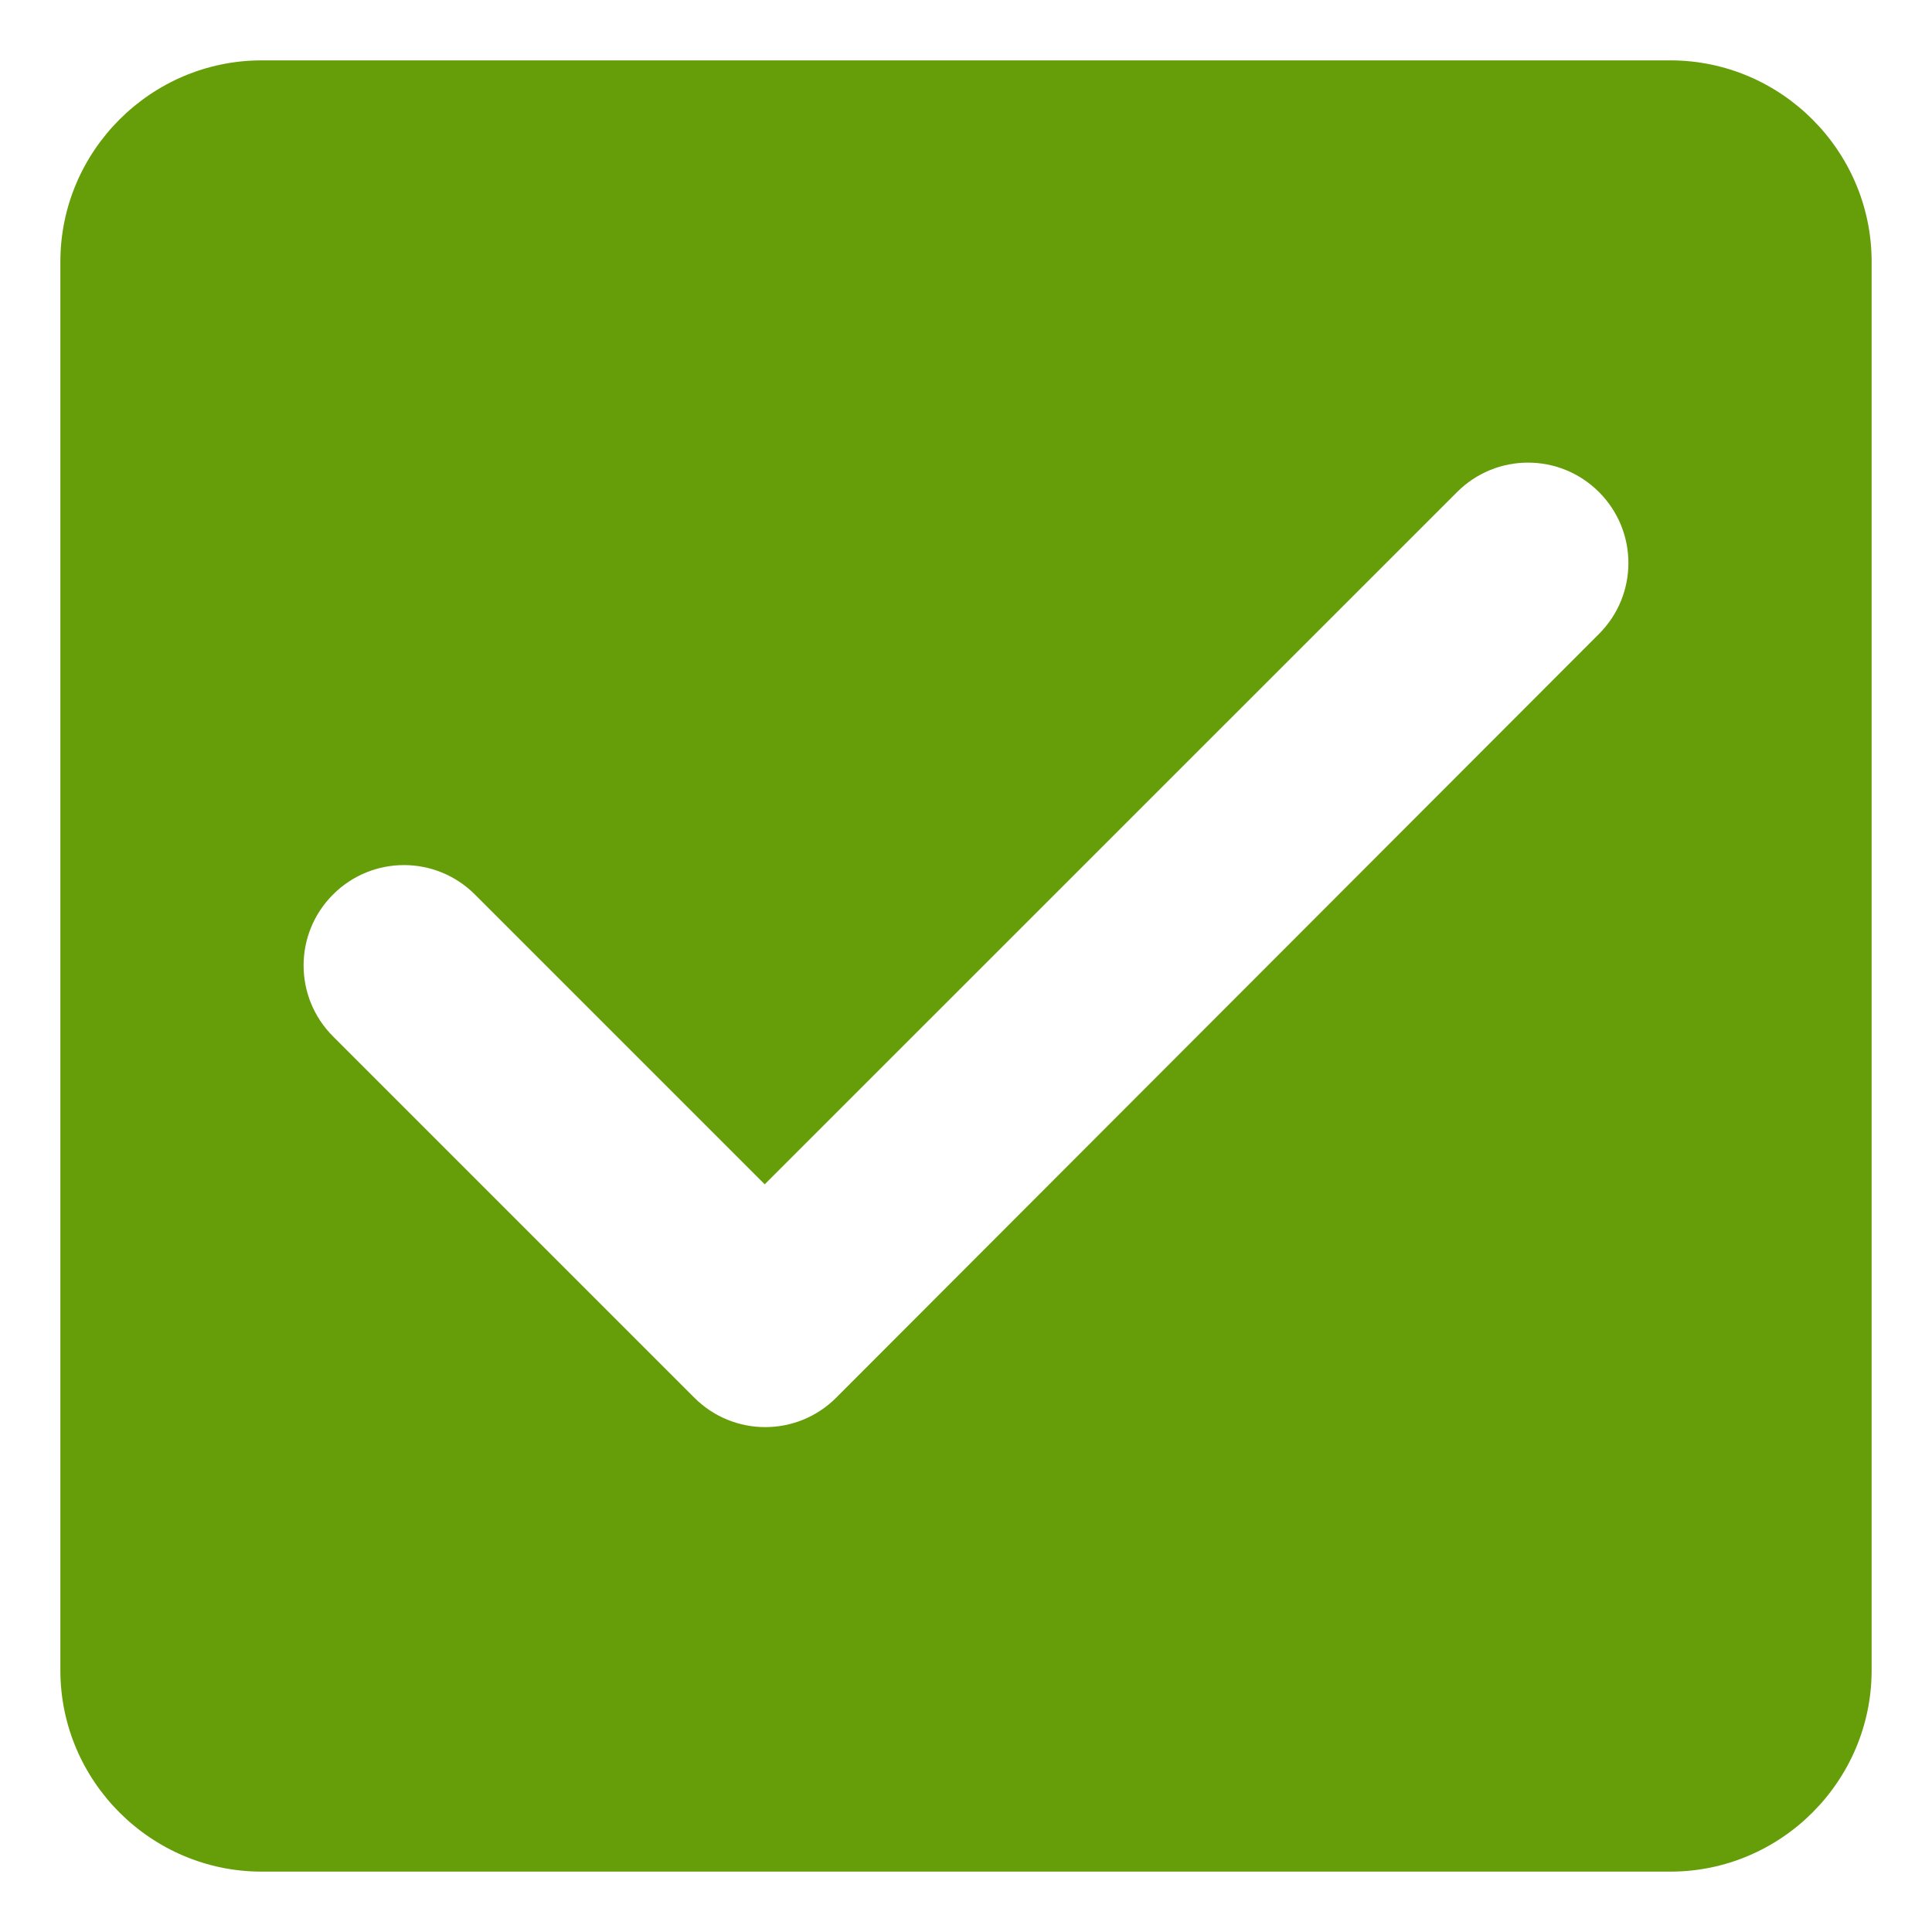
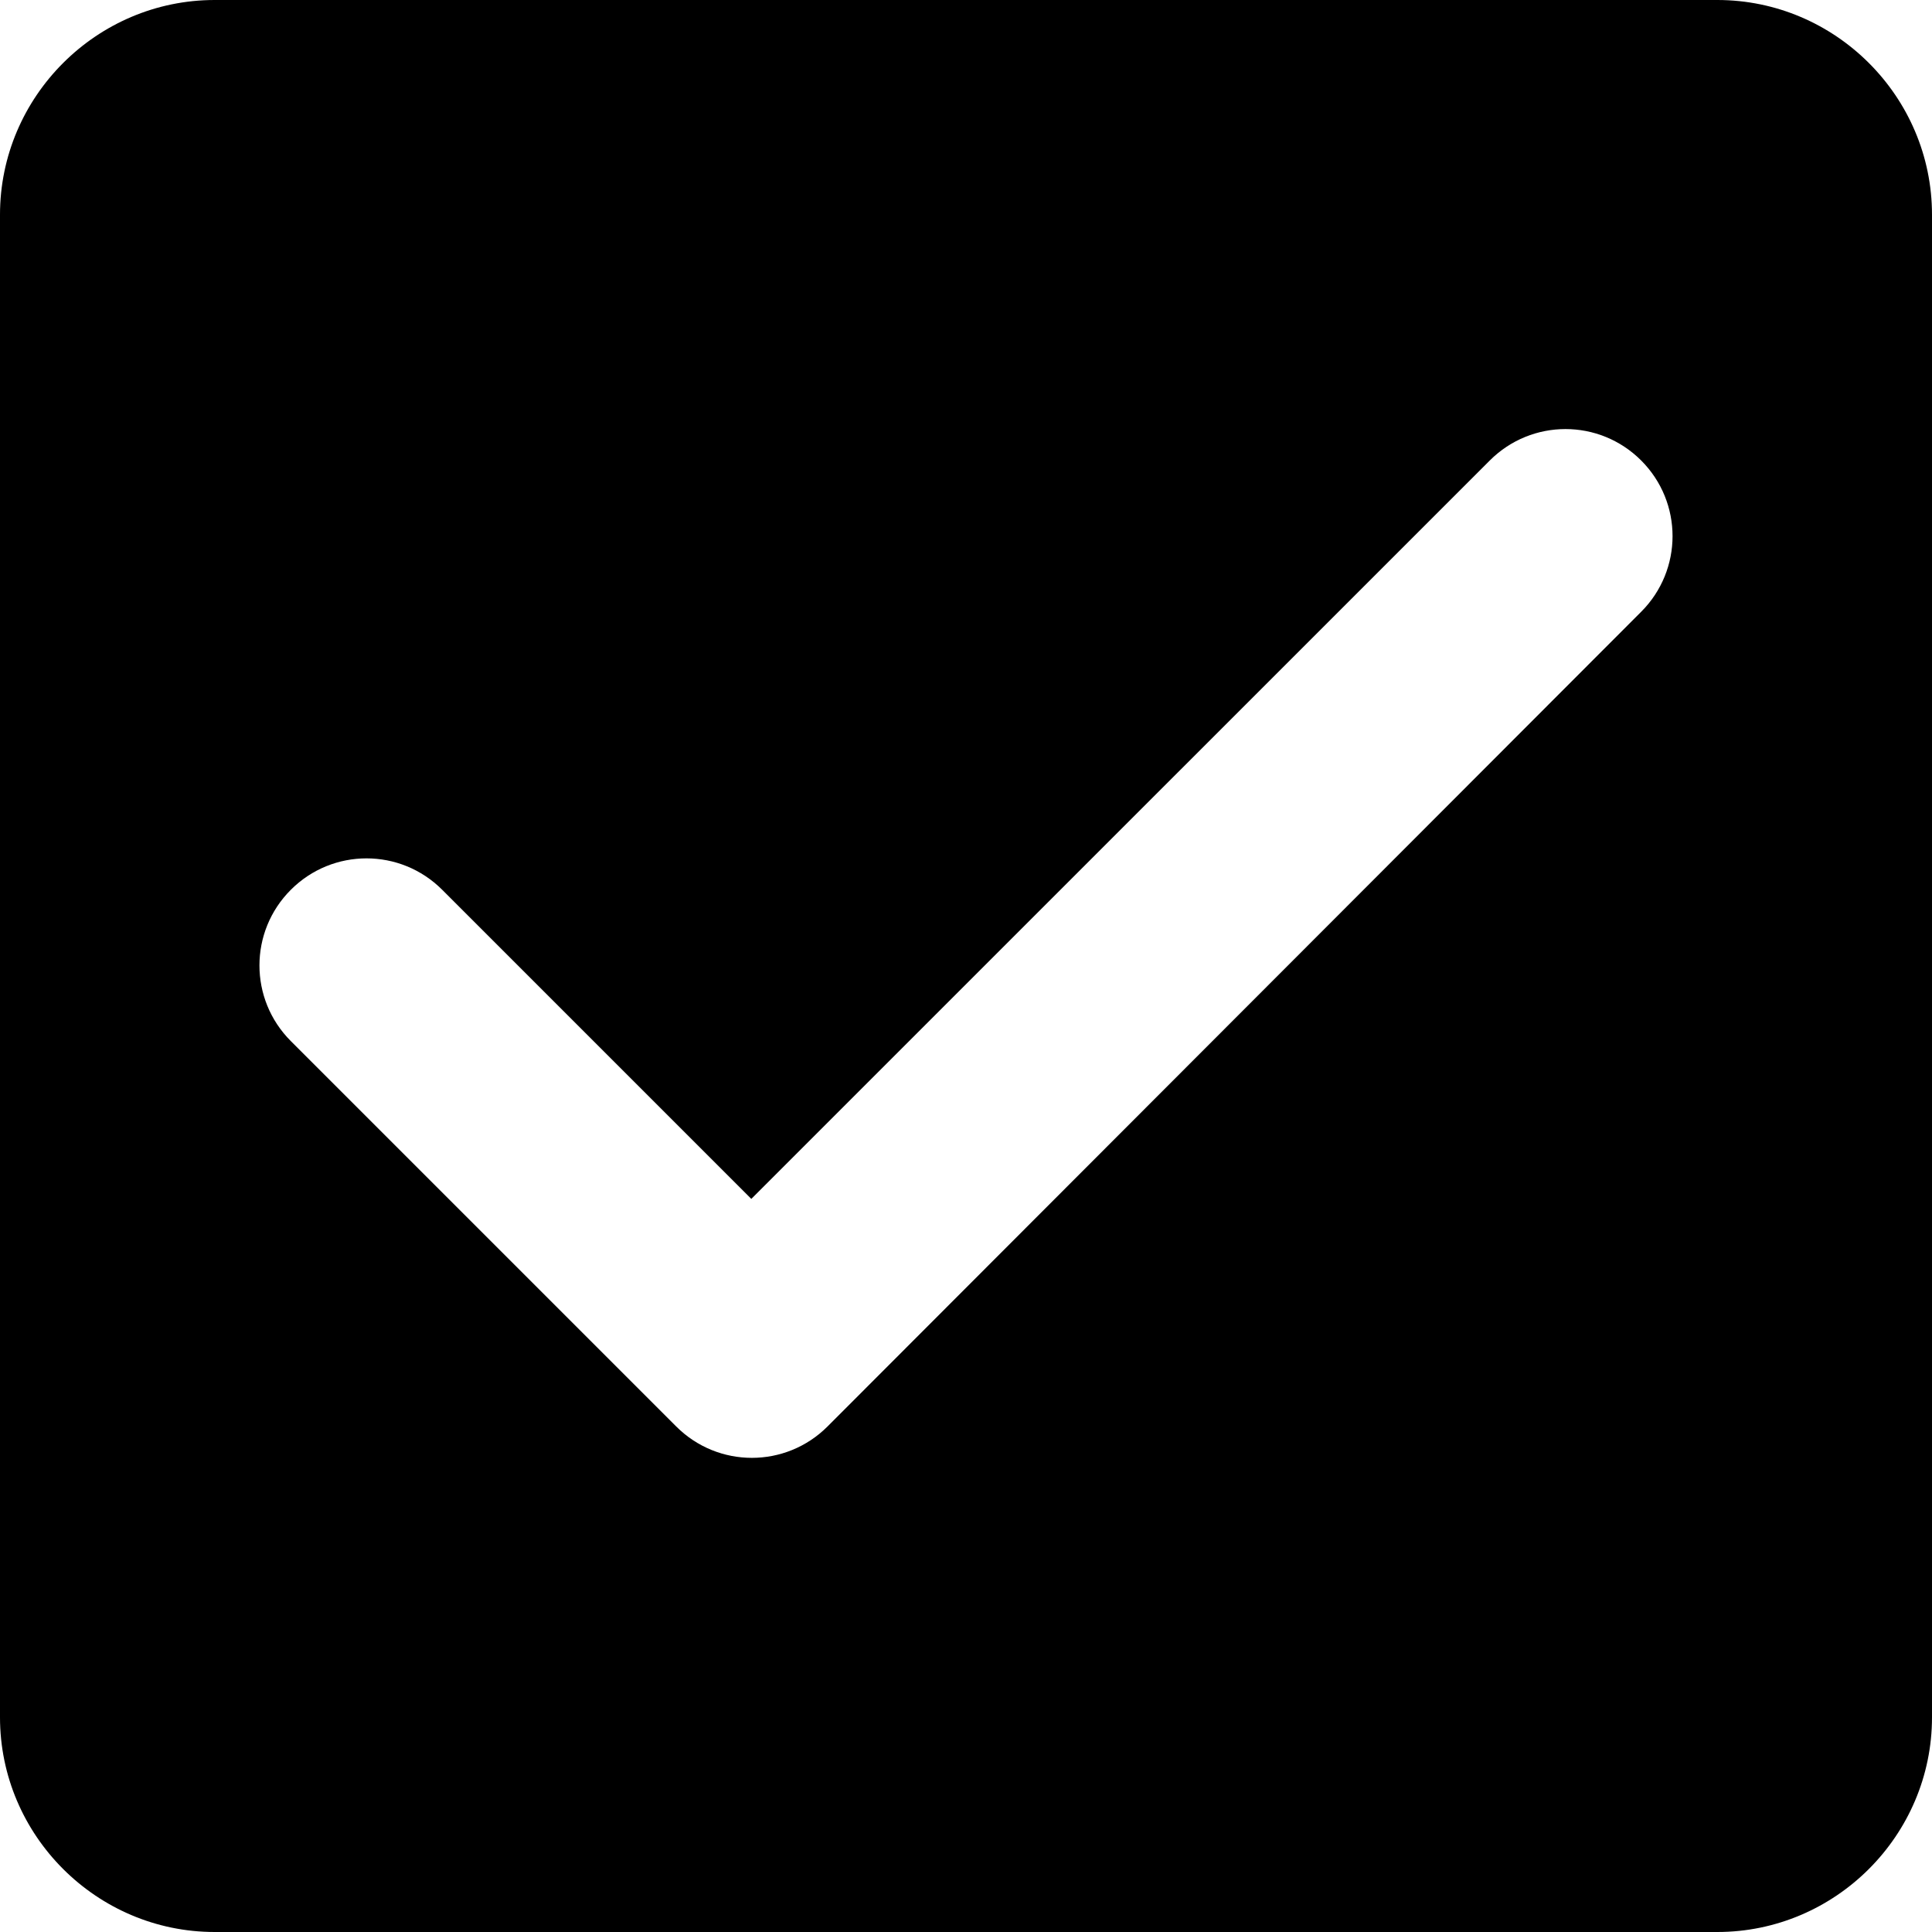
- <svg xmlns="http://www.w3.org/2000/svg" width="16" height="16" viewBox="0 0 16 16" fill="none">
-   <path d="M13.833 0.5H2.167C1.25 0.5 0.5 1.25 0.5 2.167V13.833C0.5 14.75 1.25 15.5 2.167 15.5H13.833C14.75 15.5 15.5 14.75 15.5 13.833V2.167C15.5 1.25 14.75 0.5 13.833 0.5ZM6.925 11.575C6.6 11.9 6.075 11.9 5.75 11.575L2.758 8.583C2.433 8.258 2.433 7.733 2.758 7.408C3.083 7.083 3.608 7.083 3.933 7.408L6.333 9.808L12.067 4.075C12.392 3.75 12.917 3.75 13.242 4.075C13.567 4.4 13.567 4.925 13.242 5.25L6.925 11.575Z" fill="#659E09" />
+ <svg xmlns="http://www.w3.org/2000/svg" width="24" height="24" viewBox="0 0 24 24" fill="none">
+   <path d="M21.333 0H2.667C1.2 0 0 1.2 0 2.667V21.333C0 22.8 1.2 24 2.667 24H21.333C22.8 24 24 22.8 24 21.333V2.667C24 1.2 22.8 0 21.333 0ZM10.28 17.72C9.76 18.24 8.92 18.24 8.4 17.72L3.613 12.933C3.093 12.413 3.093 11.573 3.613 11.053C4.133 10.533 4.973 10.533 5.493 11.053L9.333 14.893L18.507 5.72C19.027 5.2 19.867 5.2 20.387 5.72C20.907 6.24 20.907 7.08 20.387 7.6L10.28 17.72Z" fill="black" />
</svg>
